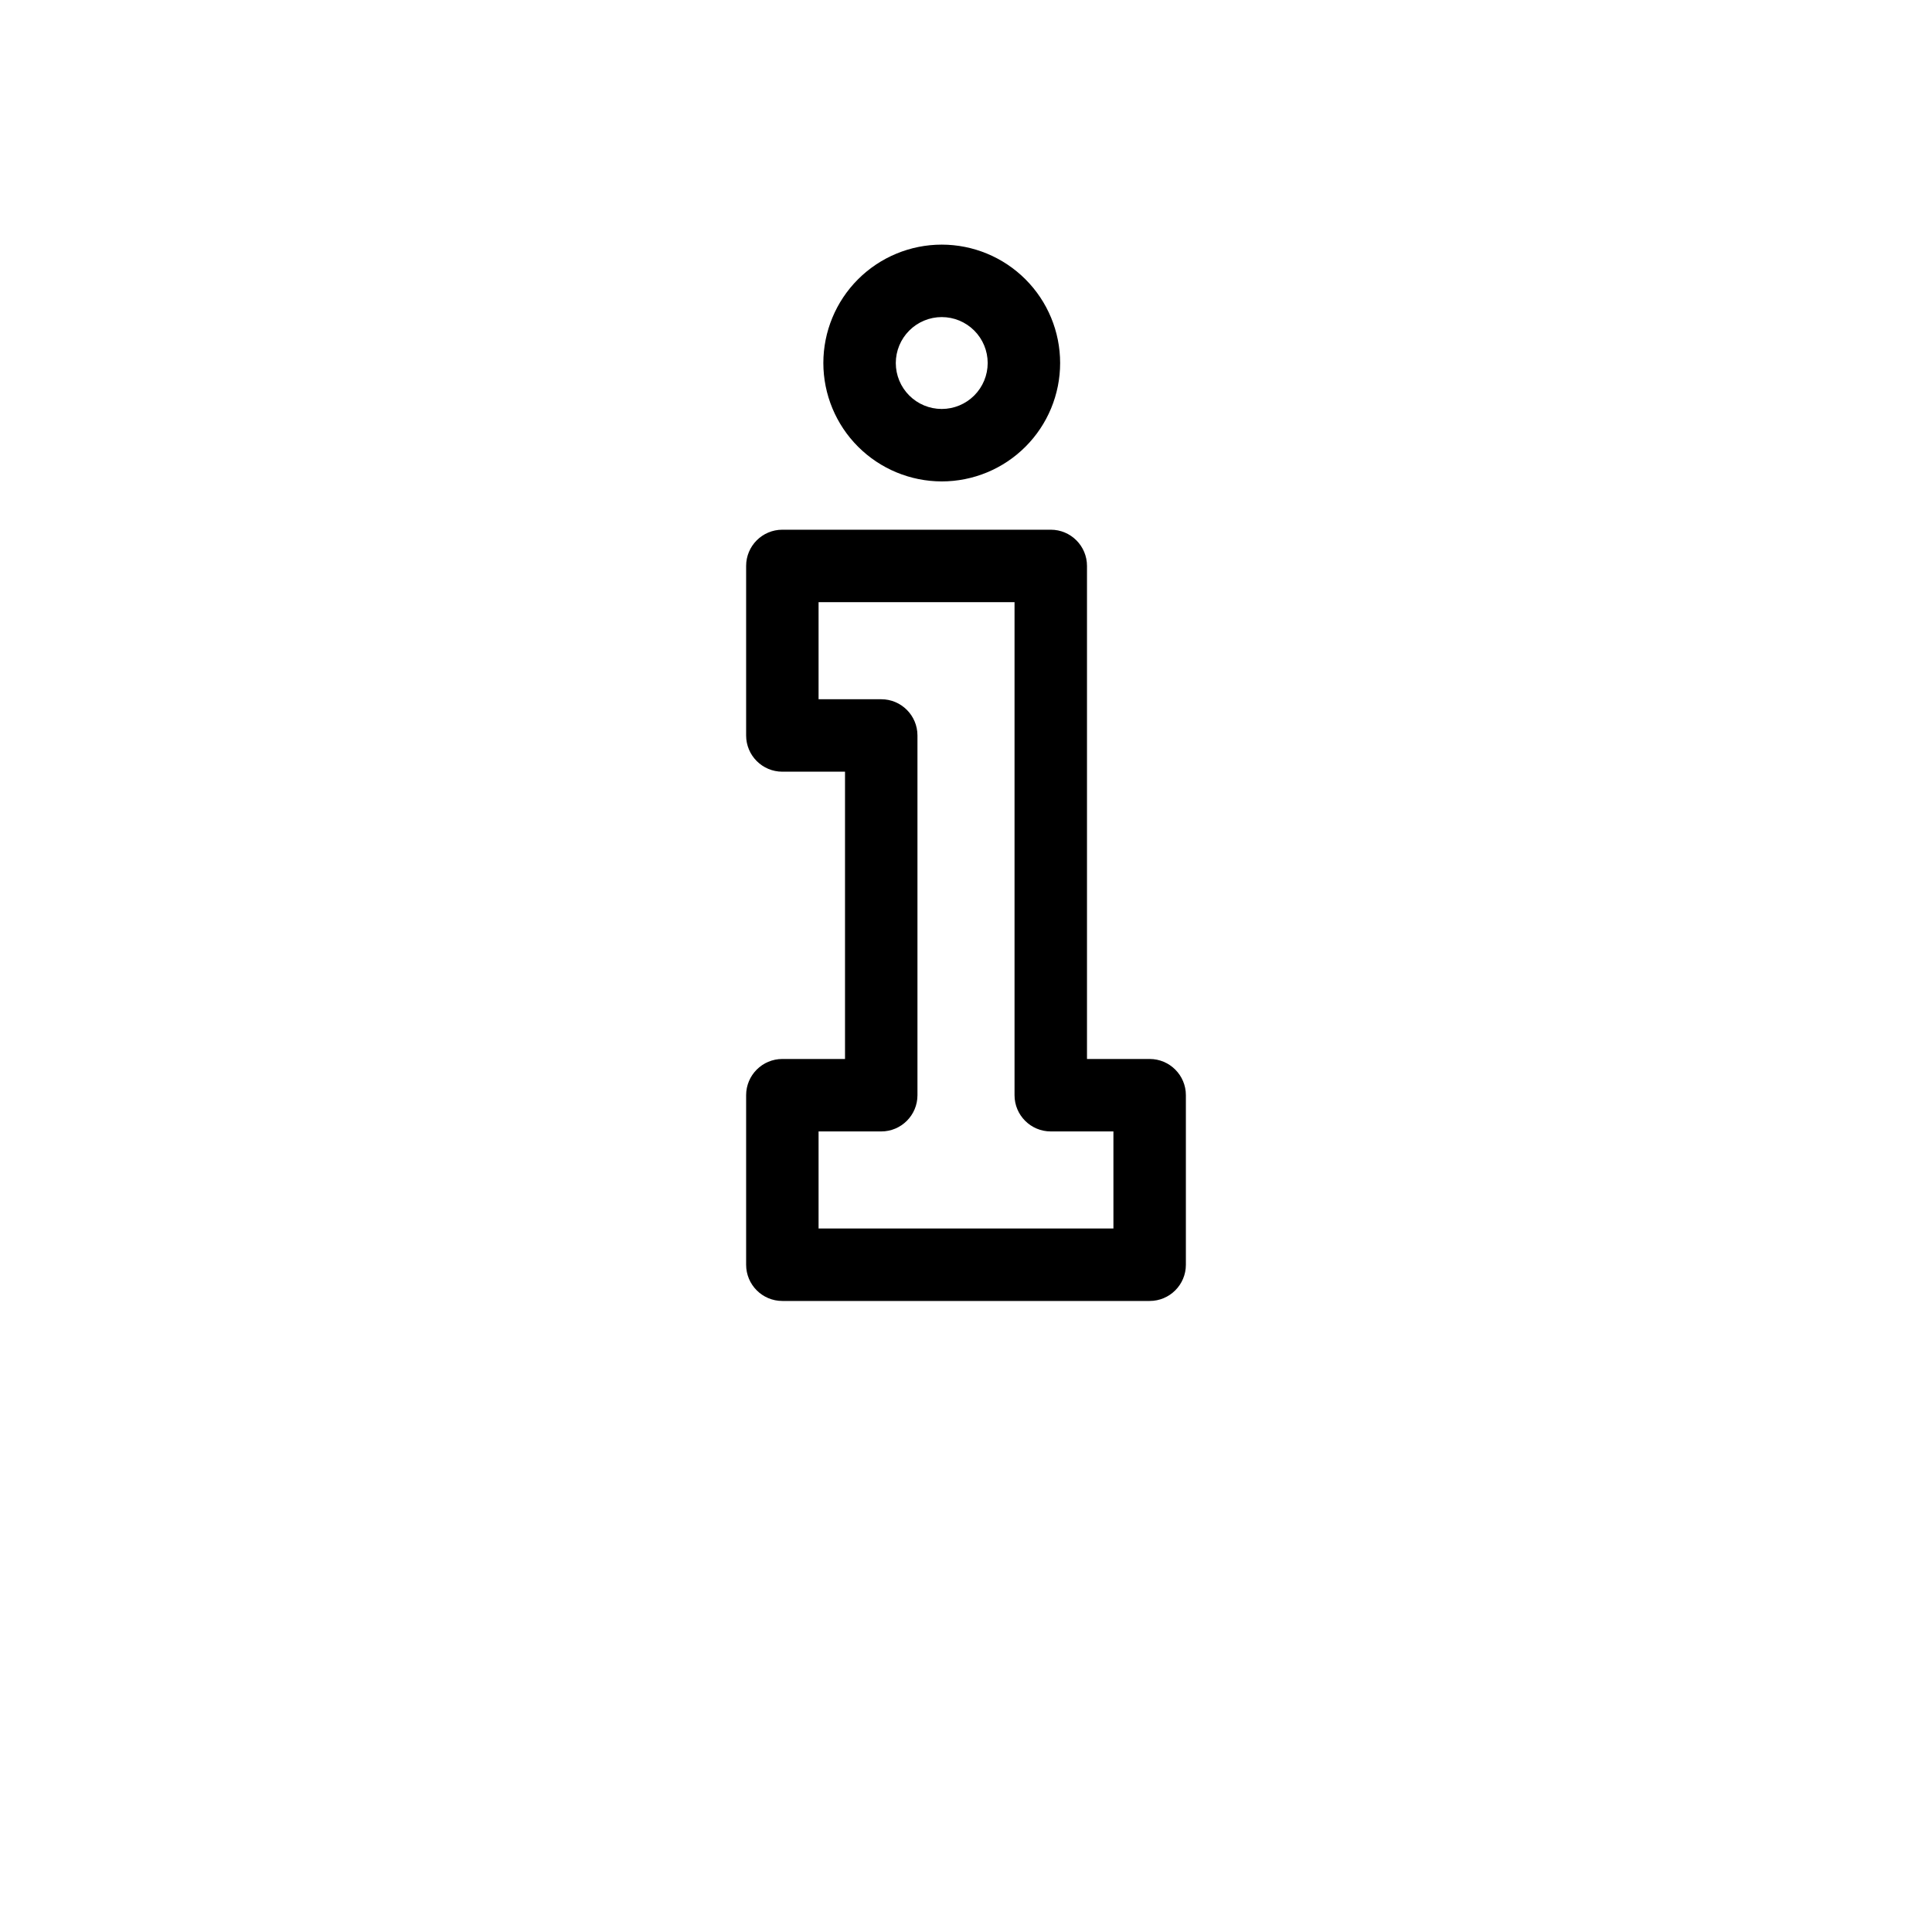
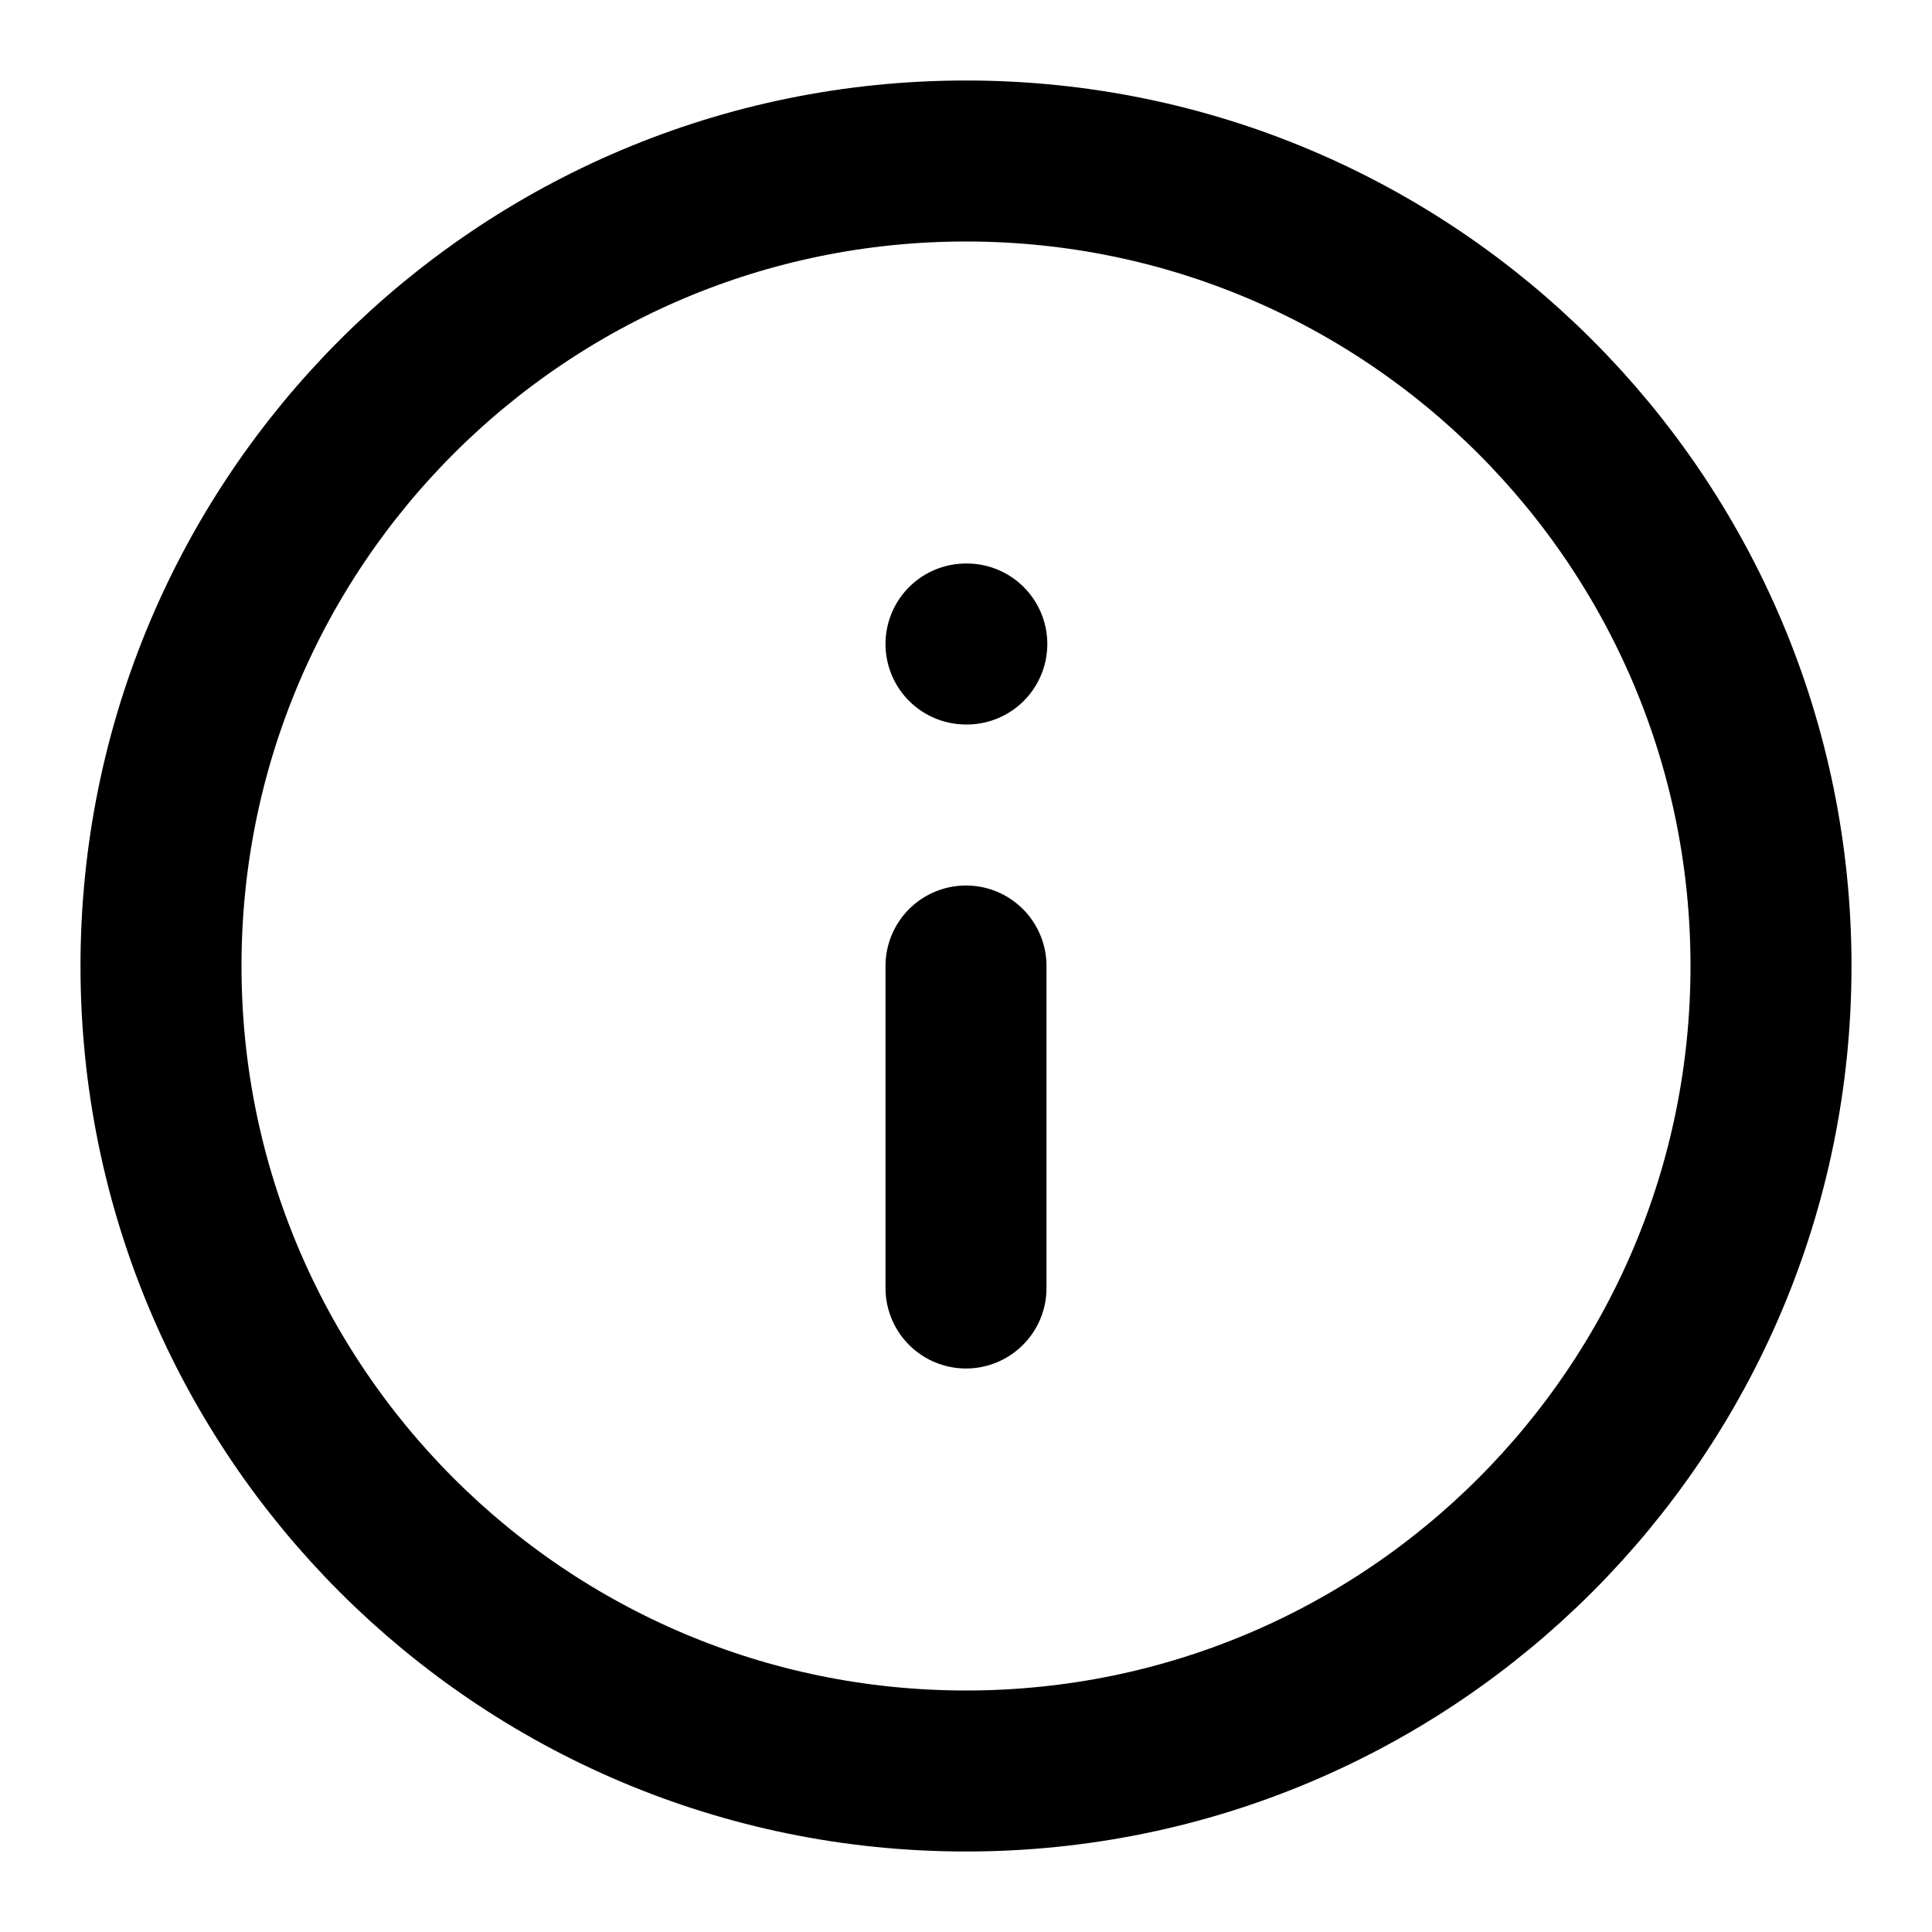
- <svg xmlns="http://www.w3.org/2000/svg" width="700pt" height="700pt" version="1.1" viewBox="0 0 700 700">
-   <g>
-     <path d="m416.54 383.69h-22.703v-178.64c0-7.25-5.875-13.125-13.125-13.125h-97.25c-7.25 0-13.125 5.875-13.125 13.125v61.426-0.004c0 7.25 5.875 13.125 13.125 13.125h22.703v104.09h-22.703c-7.25 0-13.125 5.879-13.125 13.125v61.426c0 7.25 5.875 13.125 13.125 13.125h133.08c7.25 0 13.125-5.875 13.125-13.125v-61.426c0-7.246-5.875-13.125-13.125-13.125zm-13.125 61.426h-106.83v-35.176h22.703c7.246 0 13.125-5.875 13.125-13.125v-130.34c0-7.246-5.879-13.125-13.125-13.125h-22.703v-35.176h71v178.64c0 7.25 5.879 13.125 13.125 13.125h22.703zm-62.207-270.69c11.375 0 22.289-4.519 30.332-12.566 8.047-8.043 12.566-18.953 12.566-30.332 0-11.375-4.519-22.285-12.566-30.332-8.043-8.043-18.953-12.562-30.332-12.562-11.375 0-22.285 4.519-30.332 12.562-8.043 8.047-12.562 18.957-12.562 30.332 0.012 11.375 4.535 22.277 12.578 30.316 8.039 8.043 18.945 12.566 30.316 12.582zm0-59.543c4.414 0 8.648 1.754 11.77 4.875 3.125 3.121 4.879 7.356 4.879 11.77s-1.754 8.648-4.879 11.773c-3.121 3.121-7.356 4.875-11.77 4.875-4.414 0-8.648-1.754-11.77-4.879-3.121-3.121-4.875-7.356-4.875-11.77 0.004-4.414 1.762-8.641 4.883-11.762 3.117-3.121 7.348-4.875 11.762-4.883z" />
-   </g>
+ <svg xmlns="http://www.w3.org/2000/svg" width="24" height="24" viewBox="0 0 24 24" fill="none" stroke="currentColor" stroke-width="2" stroke-linecap="round" stroke-linejoin="round" class="lucide lucide-info">
+   <circle cx="12" cy="12" r="10" />
+   <path d="M12 16v-4" />
+   <path d="M12 8h.01" />
</svg>
